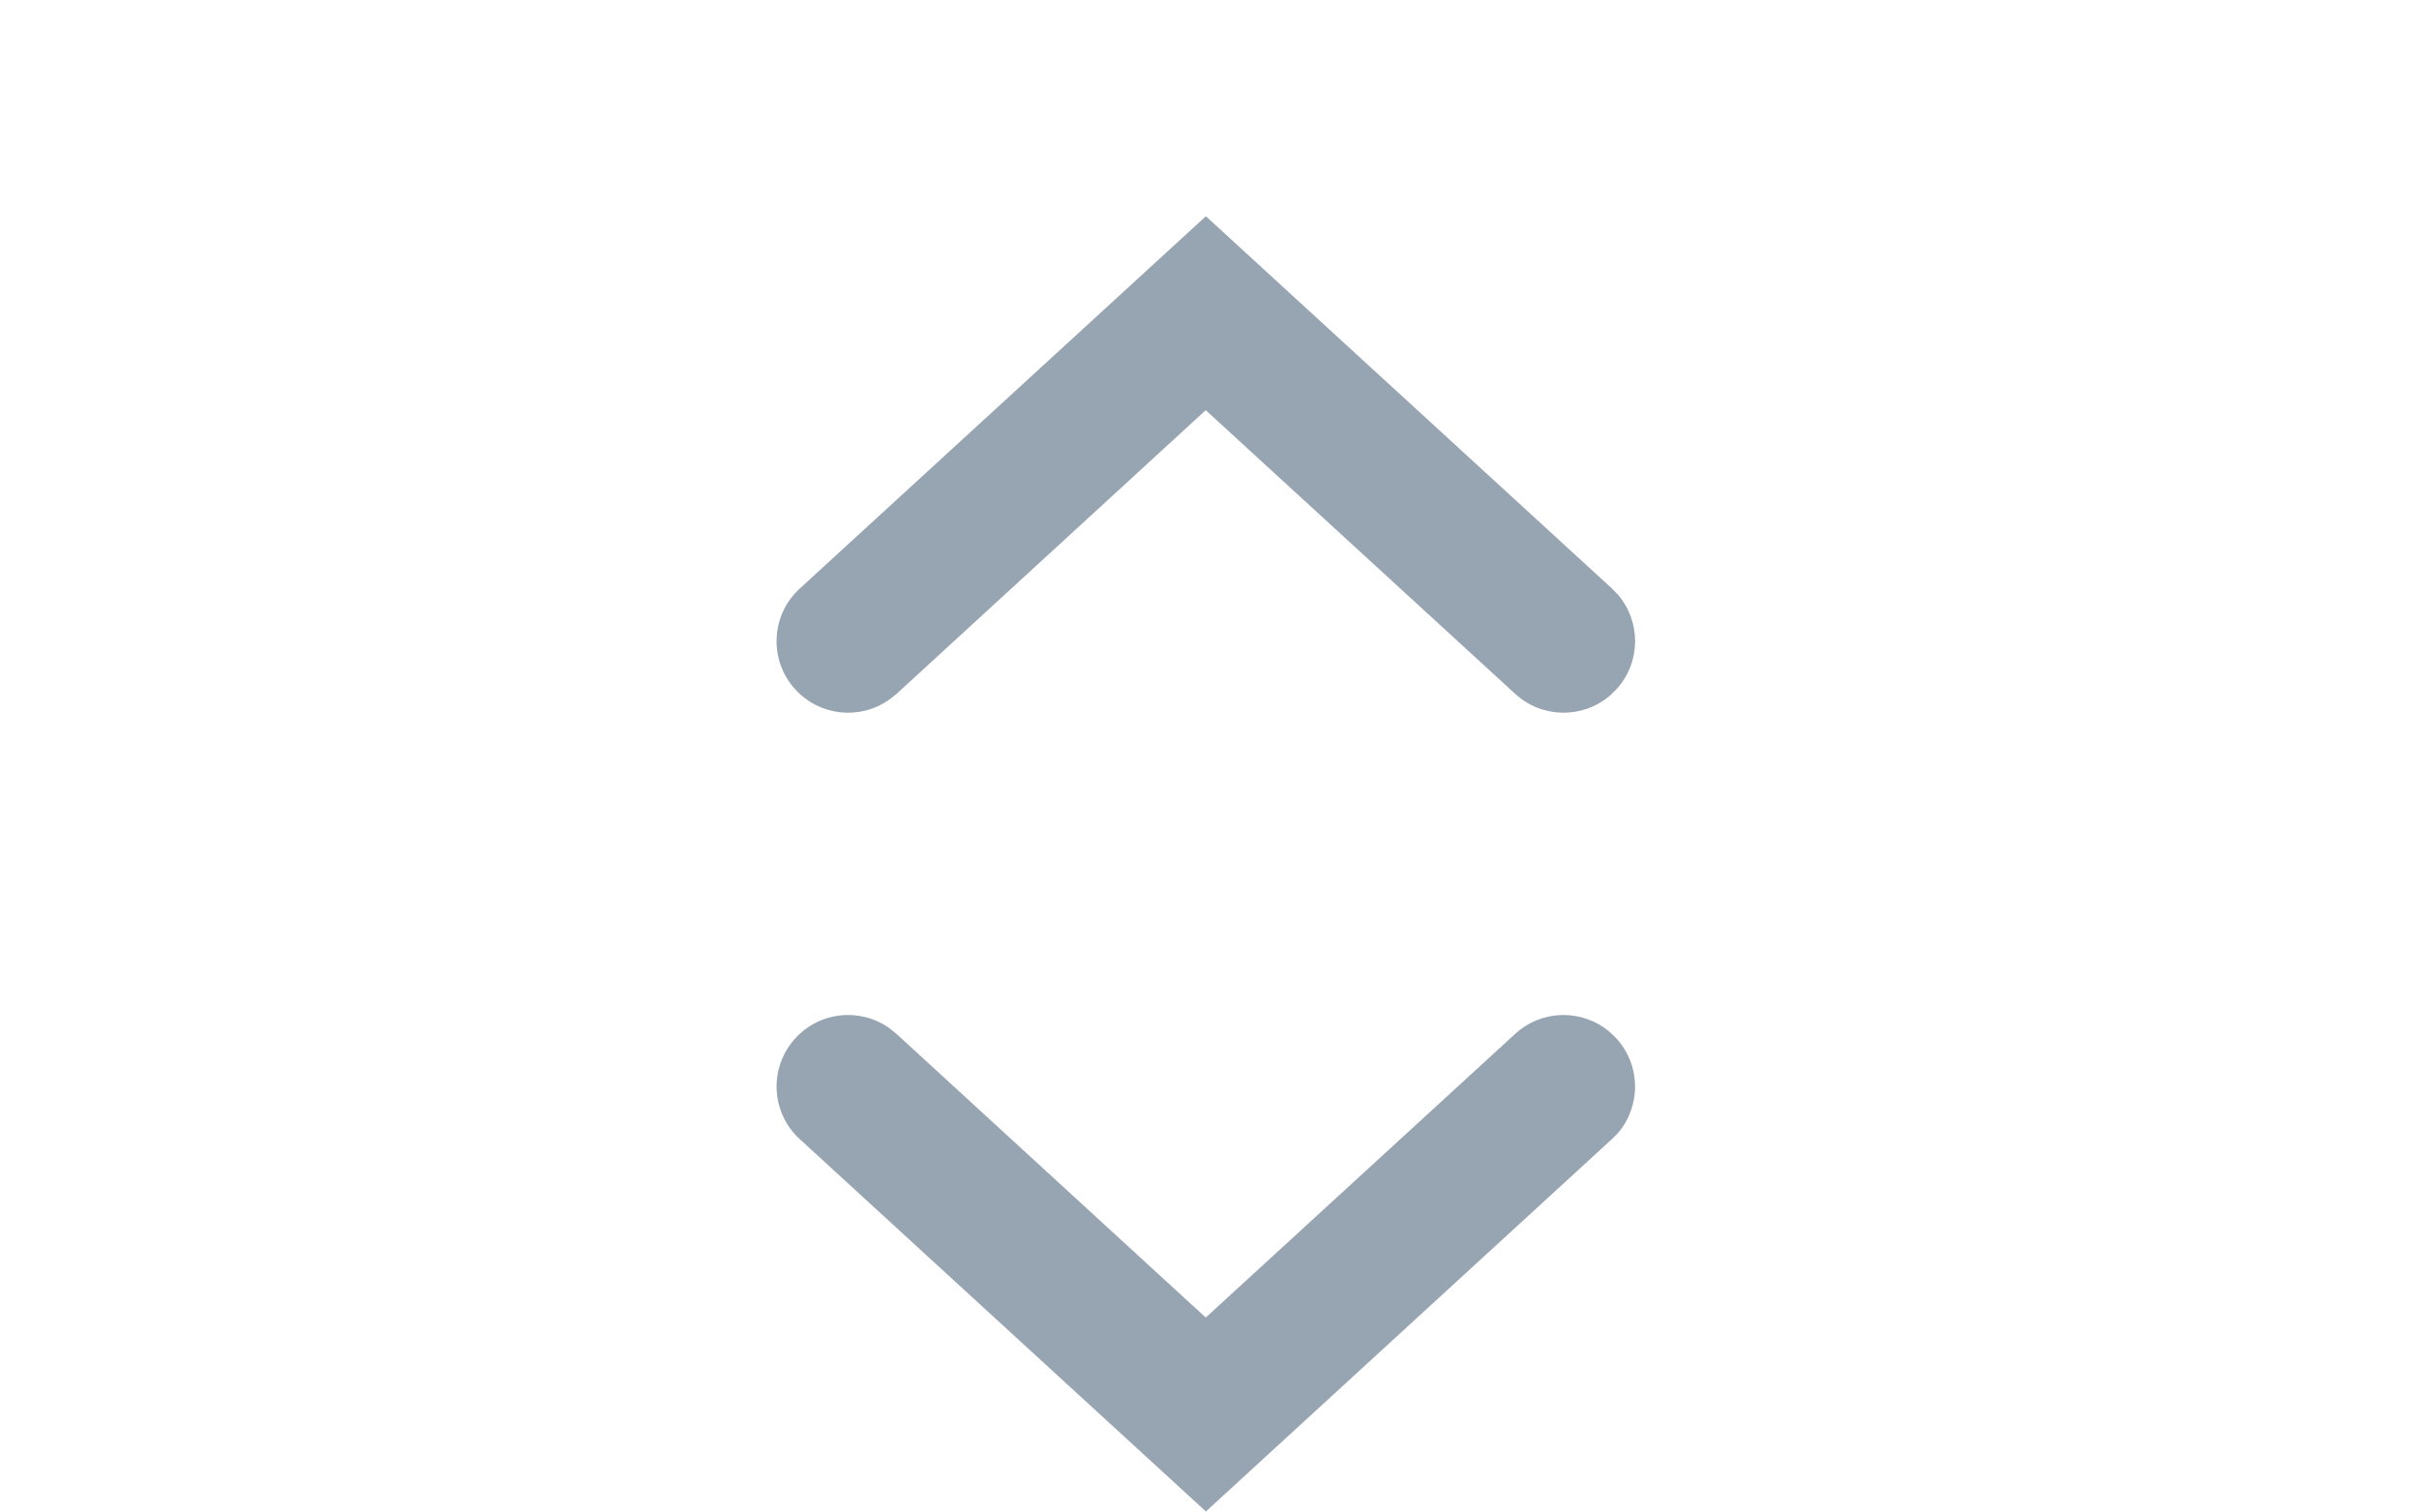
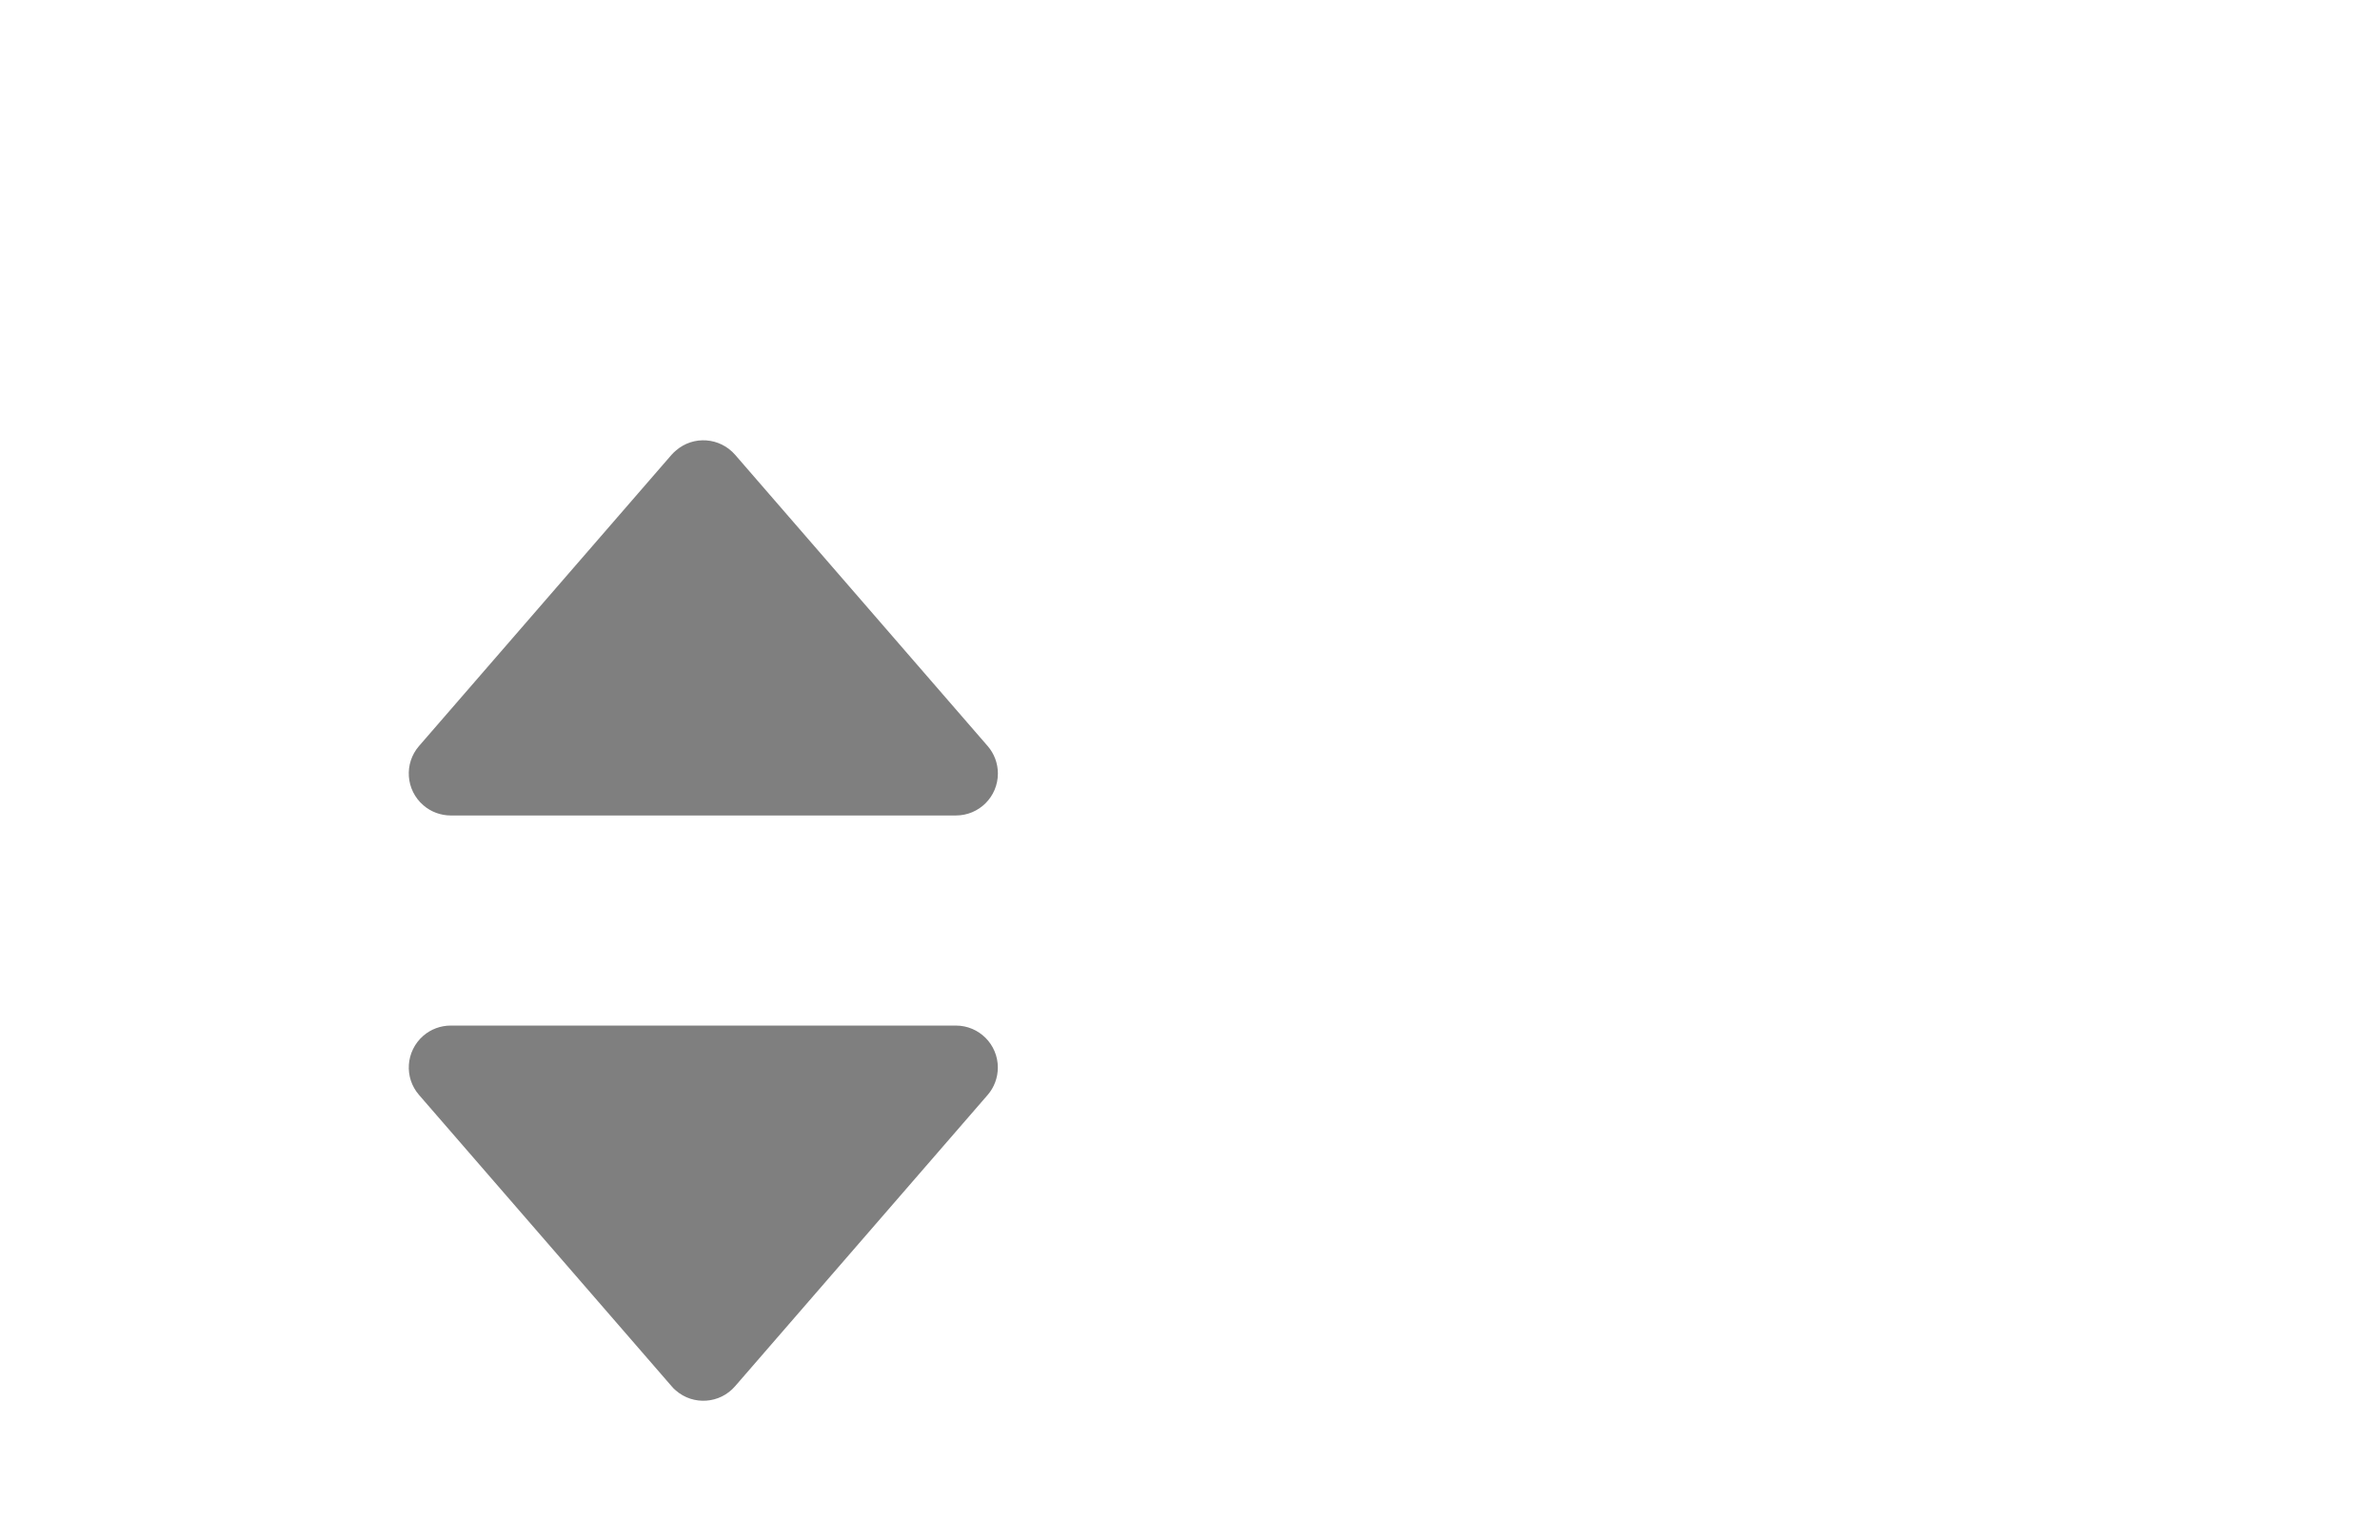
- <svg xmlns="http://www.w3.org/2000/svg" width="16px" height="10px" viewBox="0 0 16 10" version="1.1">
-   <g id="sortable" stroke="none" stroke-width="1" fill="none" fill-rule="evenodd">
-     <g id="Group-3-Copy" transform="translate(4.666667, 1)" fill="#97A4B2" fill-rule="nonzero">
-       <path d="M4.13,4.672 C4.306,4.479 4.606,4.466 4.798,4.643 C4.976,4.806 5.001,5.073 4.864,5.265 L4.827,5.311 L2.95,7.357 L4.827,9.404 C4.99,9.582 4.992,9.85 4.839,10.029 L4.798,10.072 C4.62,10.235 4.352,10.237 4.172,10.085 L4.13,10.043 L1.667,7.358 L4.13,4.672 Z" id="Path-7-Copy" transform="translate(3.309093, 7.357574) rotate(-90) translate(-3.309093, -7.357574) " />
-       <path d="M4.13,-0.613 C4.306,-0.806 4.606,-0.819 4.798,-0.642 C4.976,-0.479 5.001,-0.211 4.864,-0.02 L4.827,0.027 L2.95,2.072 L4.827,4.119 C4.99,4.297 4.992,4.565 4.839,4.745 L4.798,4.787 C4.62,4.951 4.352,4.952 4.172,4.8 L4.13,4.759 L1.667,2.073 L4.13,-0.613 Z" id="Path-7-Copy-2" transform="translate(3.309093, 2.072722) scale(1, -1) rotate(-90) translate(-3.309093, -2.072722) " />
-     </g>
+ <svg xmlns="http://www.w3.org/2000/svg" width="17px" height="11px" viewBox="0 0 17 11" version="1.1">
+   <g id="sortable" stroke="none" fill="none" transform="translate(0.0481, 0.3268)" fill-rule="evenodd" opacity="0.5">
+     <path d="M6.395,6.615 L6.395,10.223 C6.395,10.389 6.261,10.523 6.095,10.523 C6.023,10.523 5.953,10.497 5.899,10.45 L3.818,8.646 C3.693,8.538 3.679,8.348 3.788,8.223 C3.797,8.212 3.807,8.202 3.818,8.193 L5.899,6.389 C6.024,6.28 6.213,6.294 6.322,6.419 C6.369,6.473 6.395,6.543 6.395,6.615 Z" id="Path-7-Copy" fill="#000000" transform="translate(4.9758, 8.4195) rotate(-90) translate(-4.9758, -8.4195)" />
+     <path d="M6.395,2.276 L6.395,5.884 C6.395,6.05 6.261,6.184 6.095,6.184 C6.023,6.184 5.953,6.158 5.899,6.111 L3.818,4.307 C3.693,4.198 3.679,4.009 3.788,3.884 C3.797,3.873 3.807,3.863 3.818,3.853 L5.899,2.049 C6.024,1.941 6.213,1.954 6.322,2.08 C6.369,2.134 6.395,2.204 6.395,2.276 Z" id="Path-7-Copy-Copy" fill="#000000" transform="translate(4.9758, 4.0801) scale(1, -1) rotate(-90) translate(-4.9758, -4.0801)" />
  </g>
</svg>
